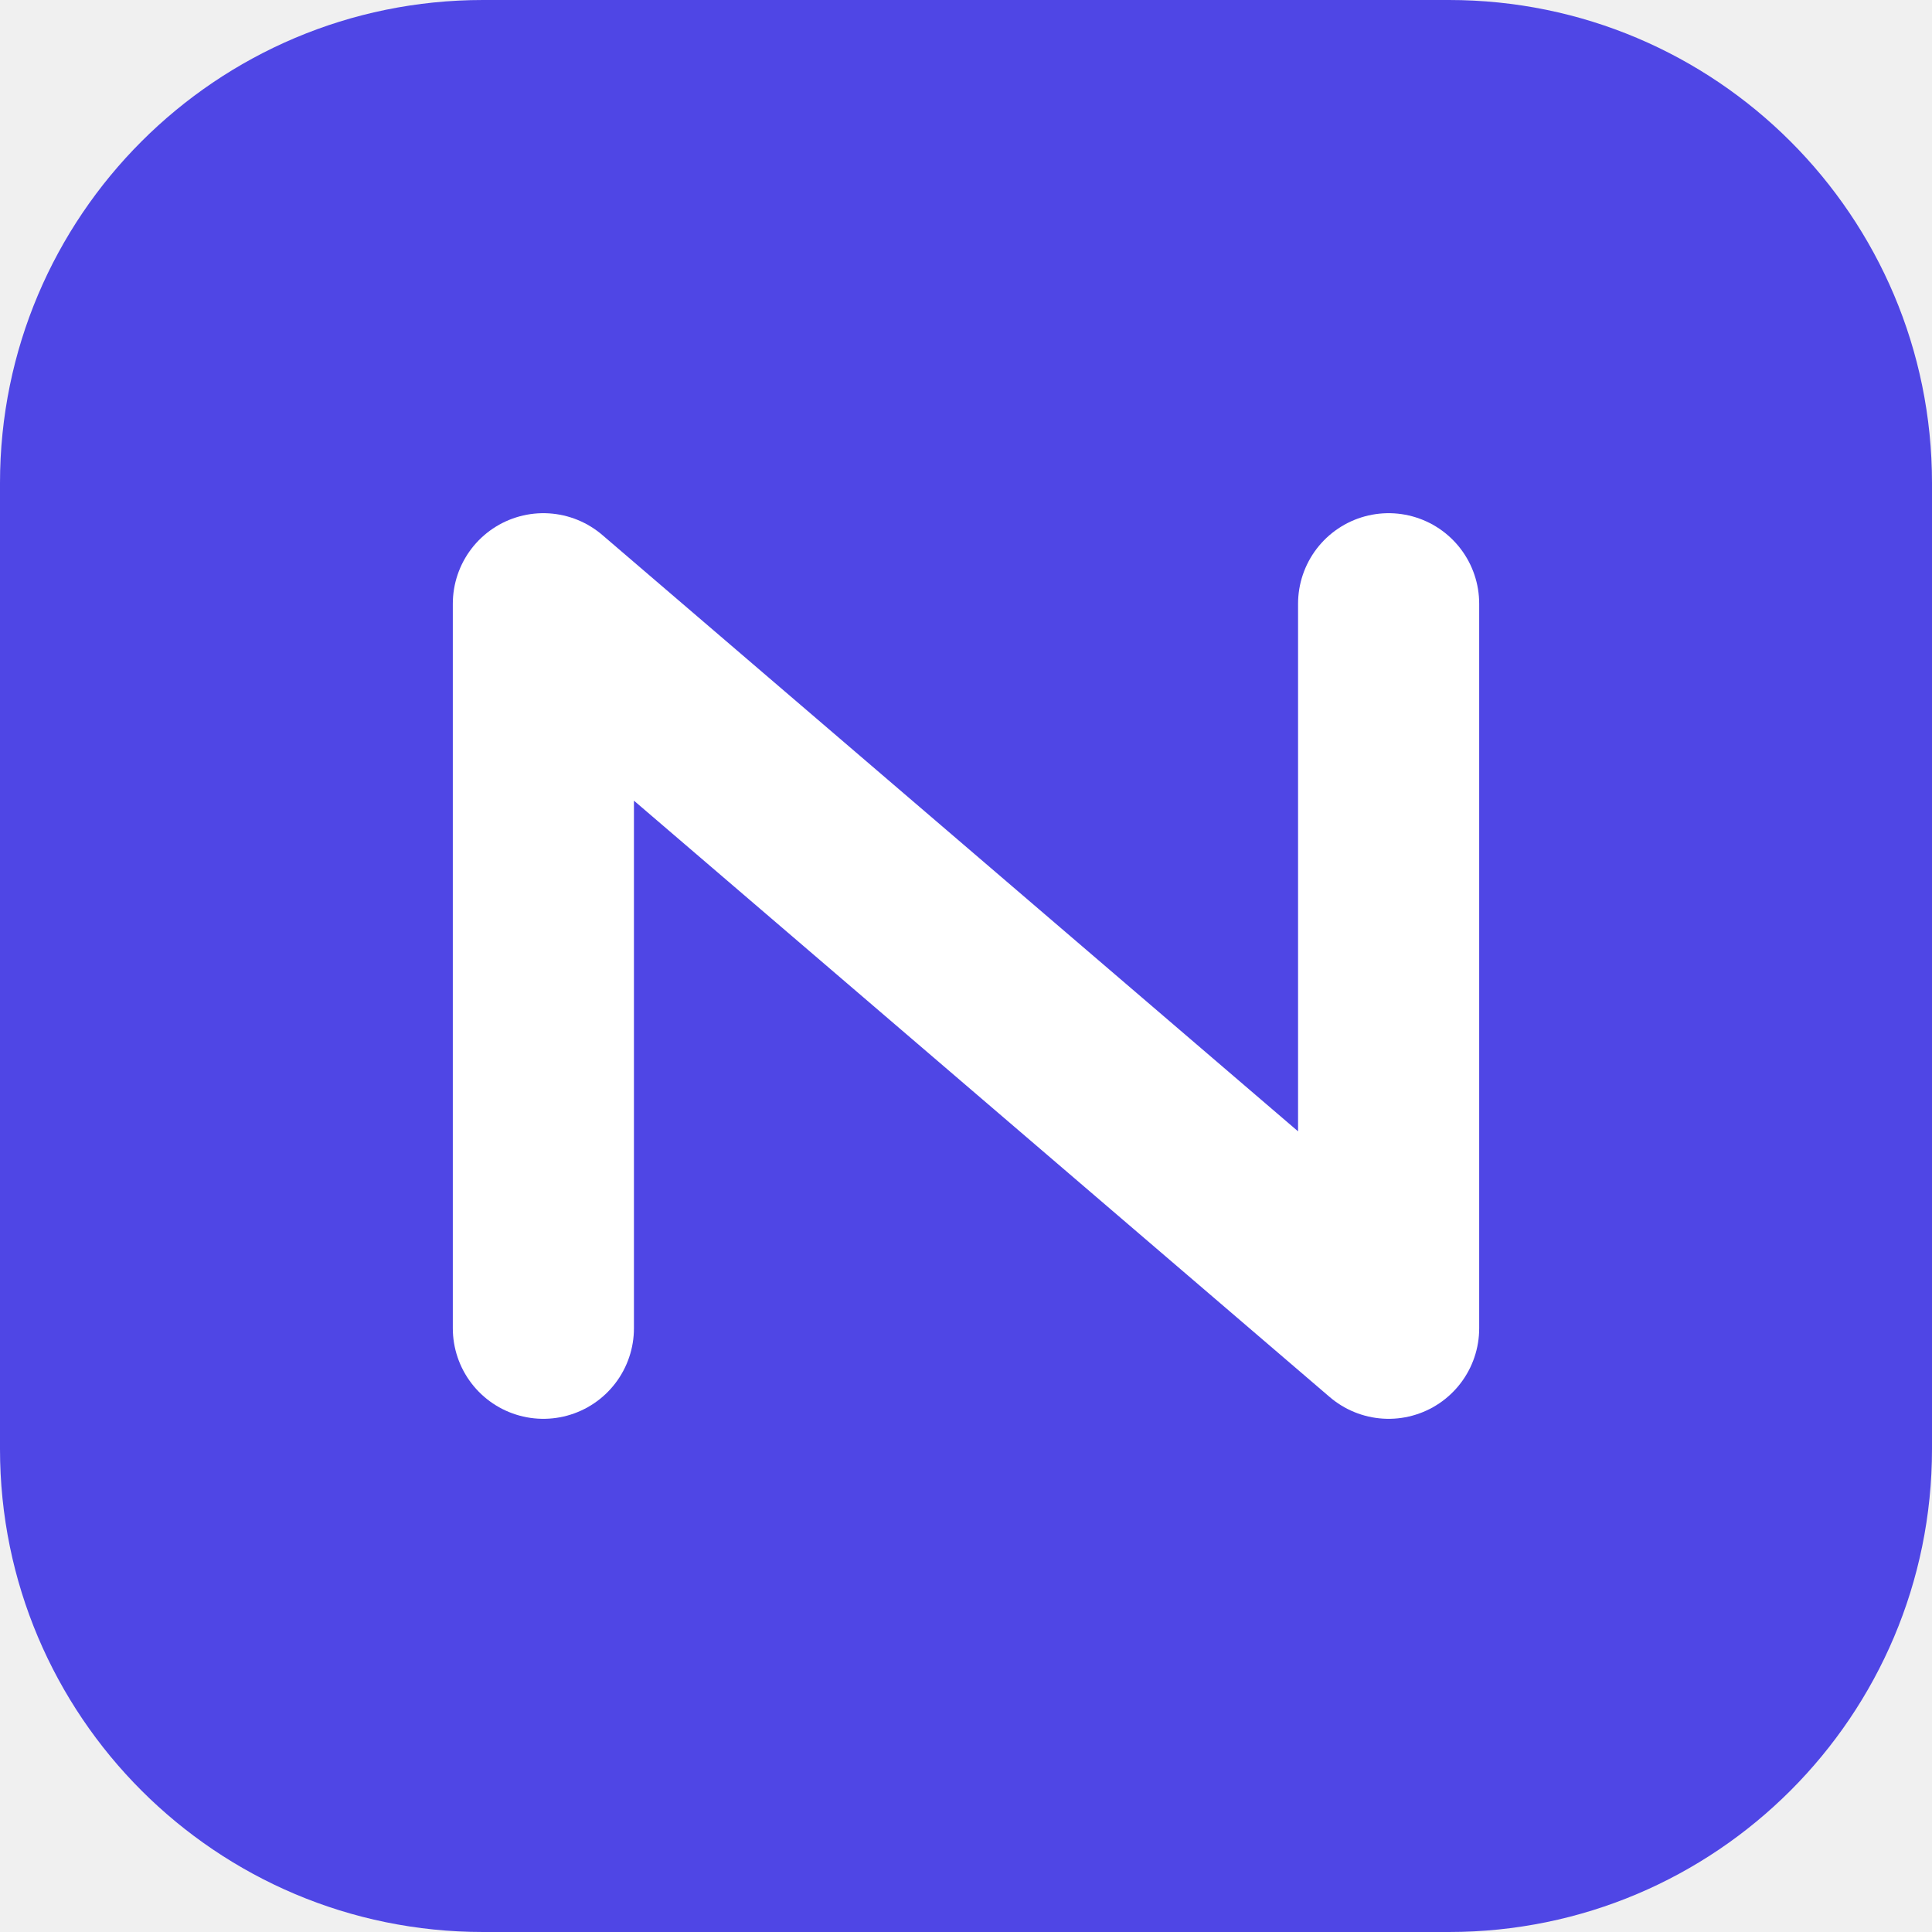
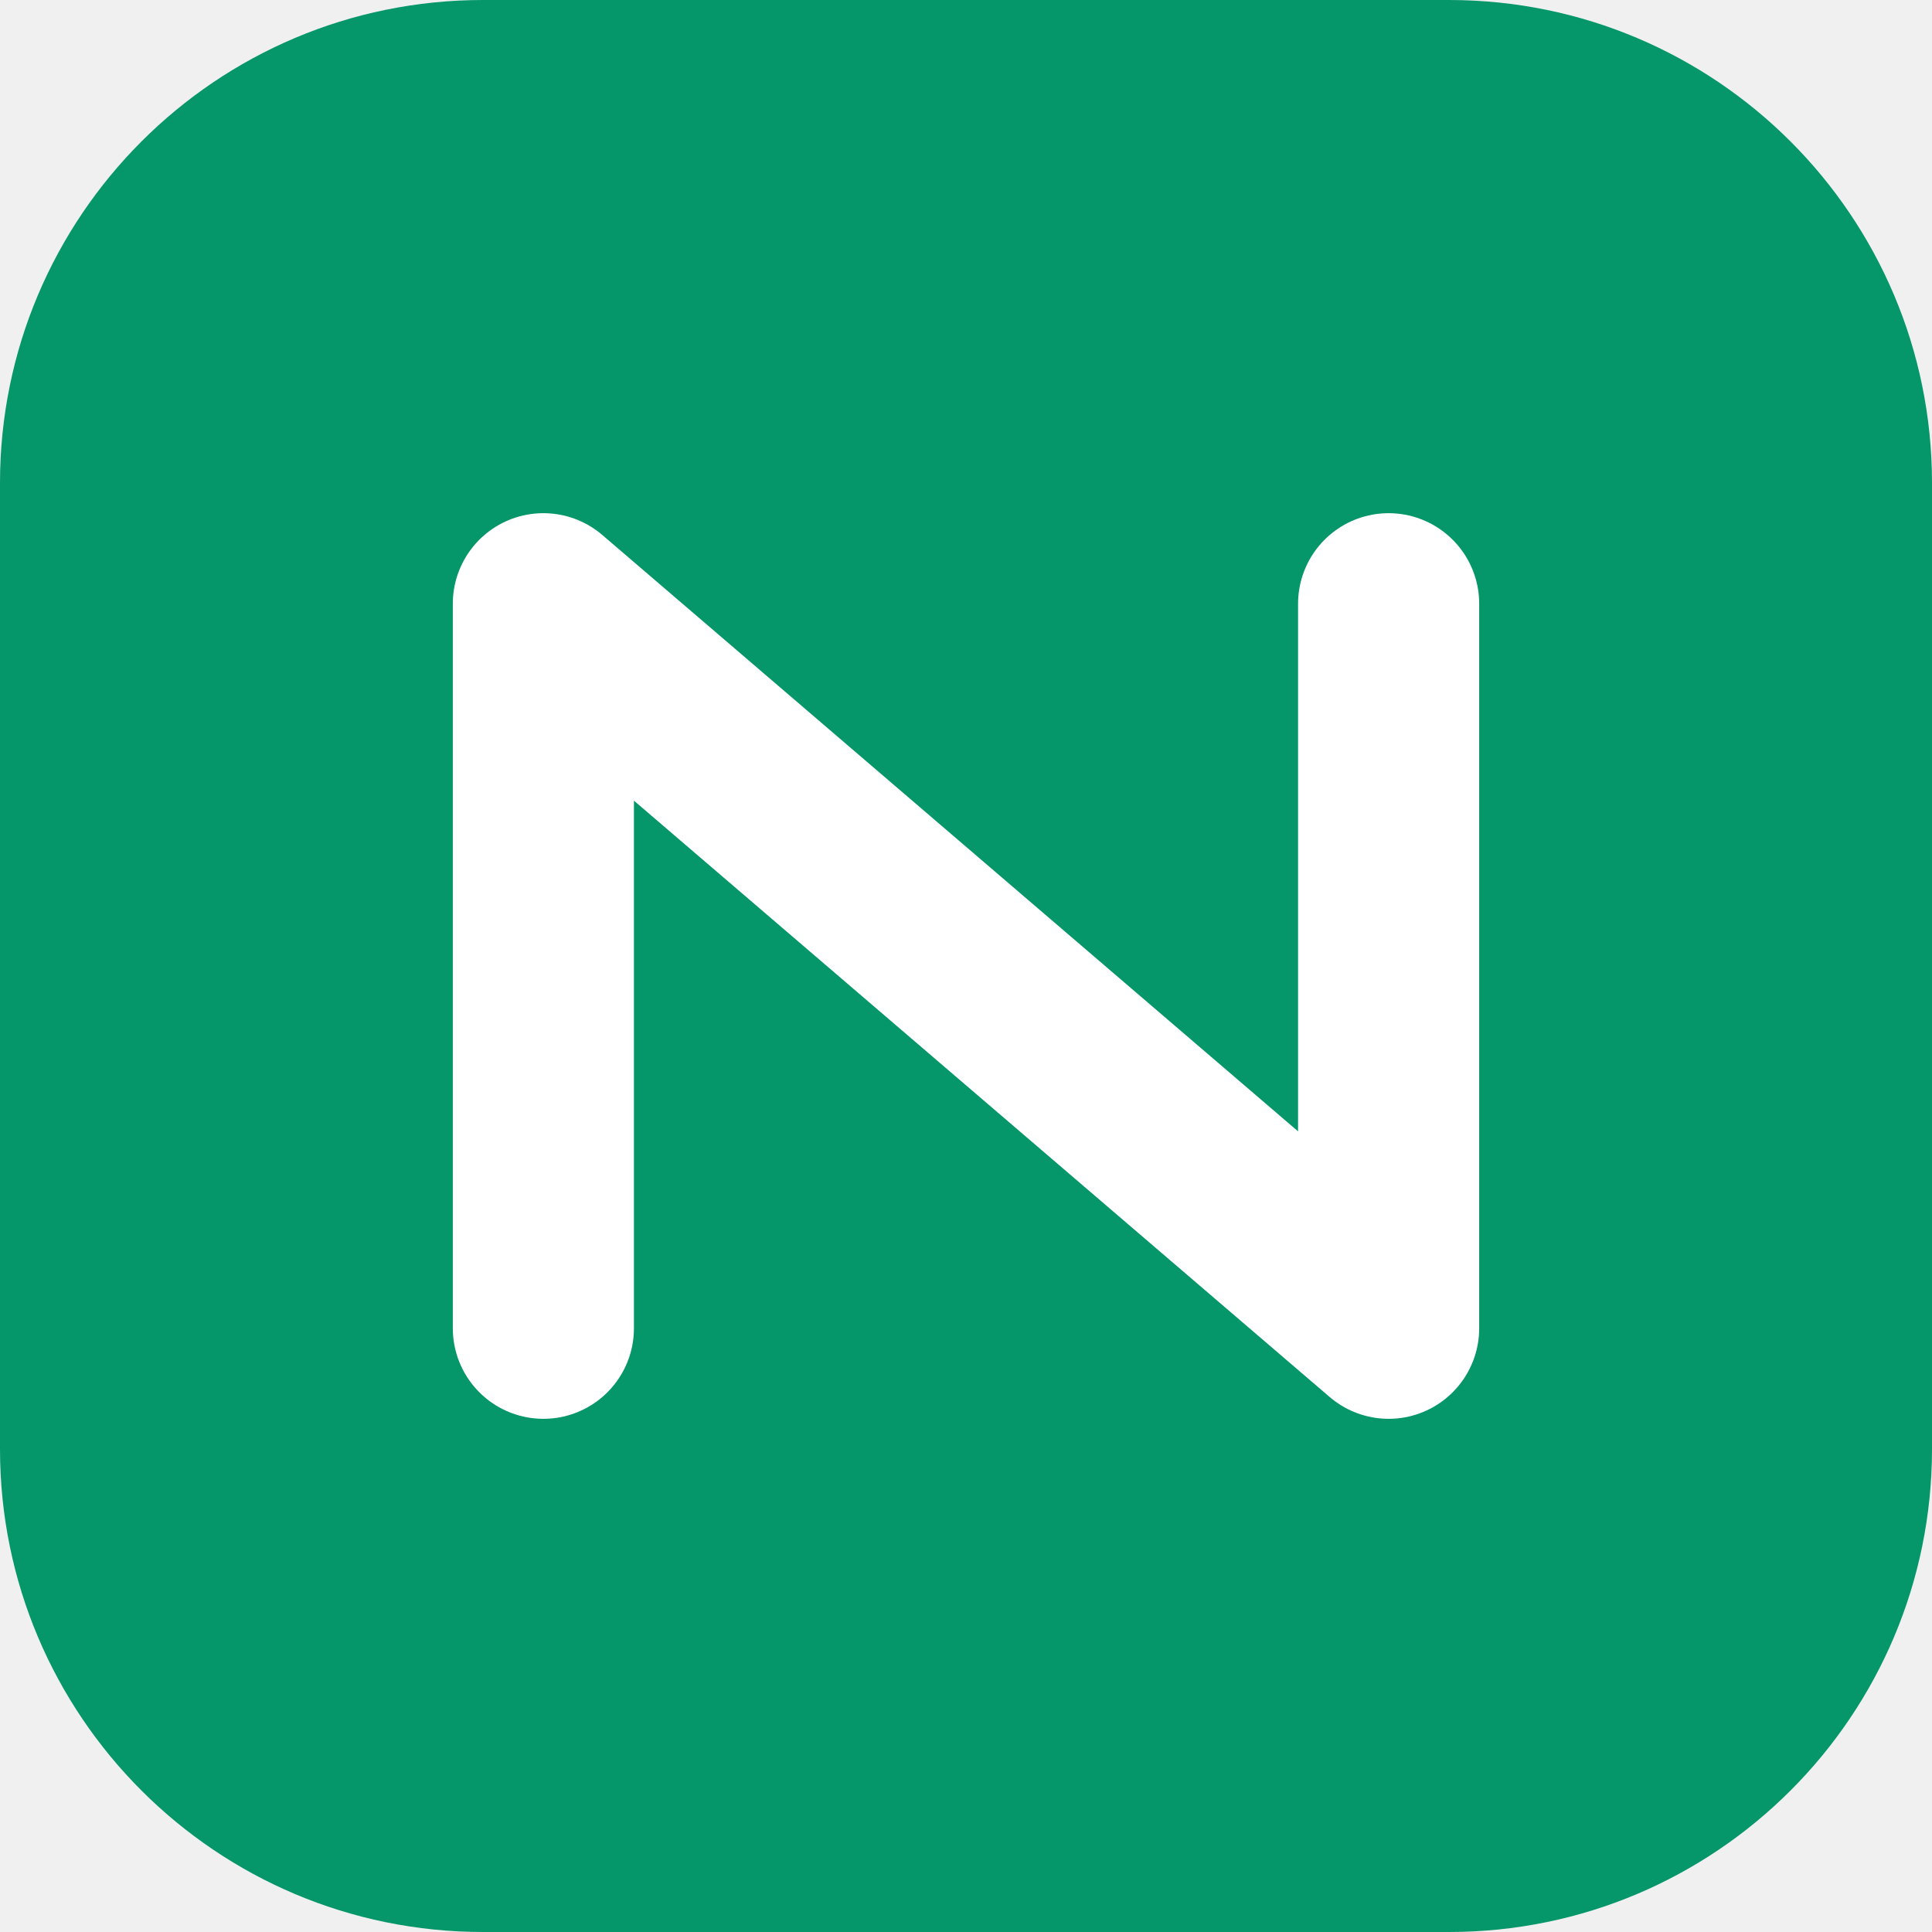
<svg xmlns="http://www.w3.org/2000/svg" viewBox="0 0 32 32">
-   <rect width="32" height="32" rx="8" fill="#4f46e5" />
+   <rect width="32" height="32" rx="8" fill="#059669" />
  <path d="M9 22V10l14 12V10" stroke="#fff" stroke-width="3" fill="none" stroke-linecap="round" stroke-linejoin="round" />
</svg>
